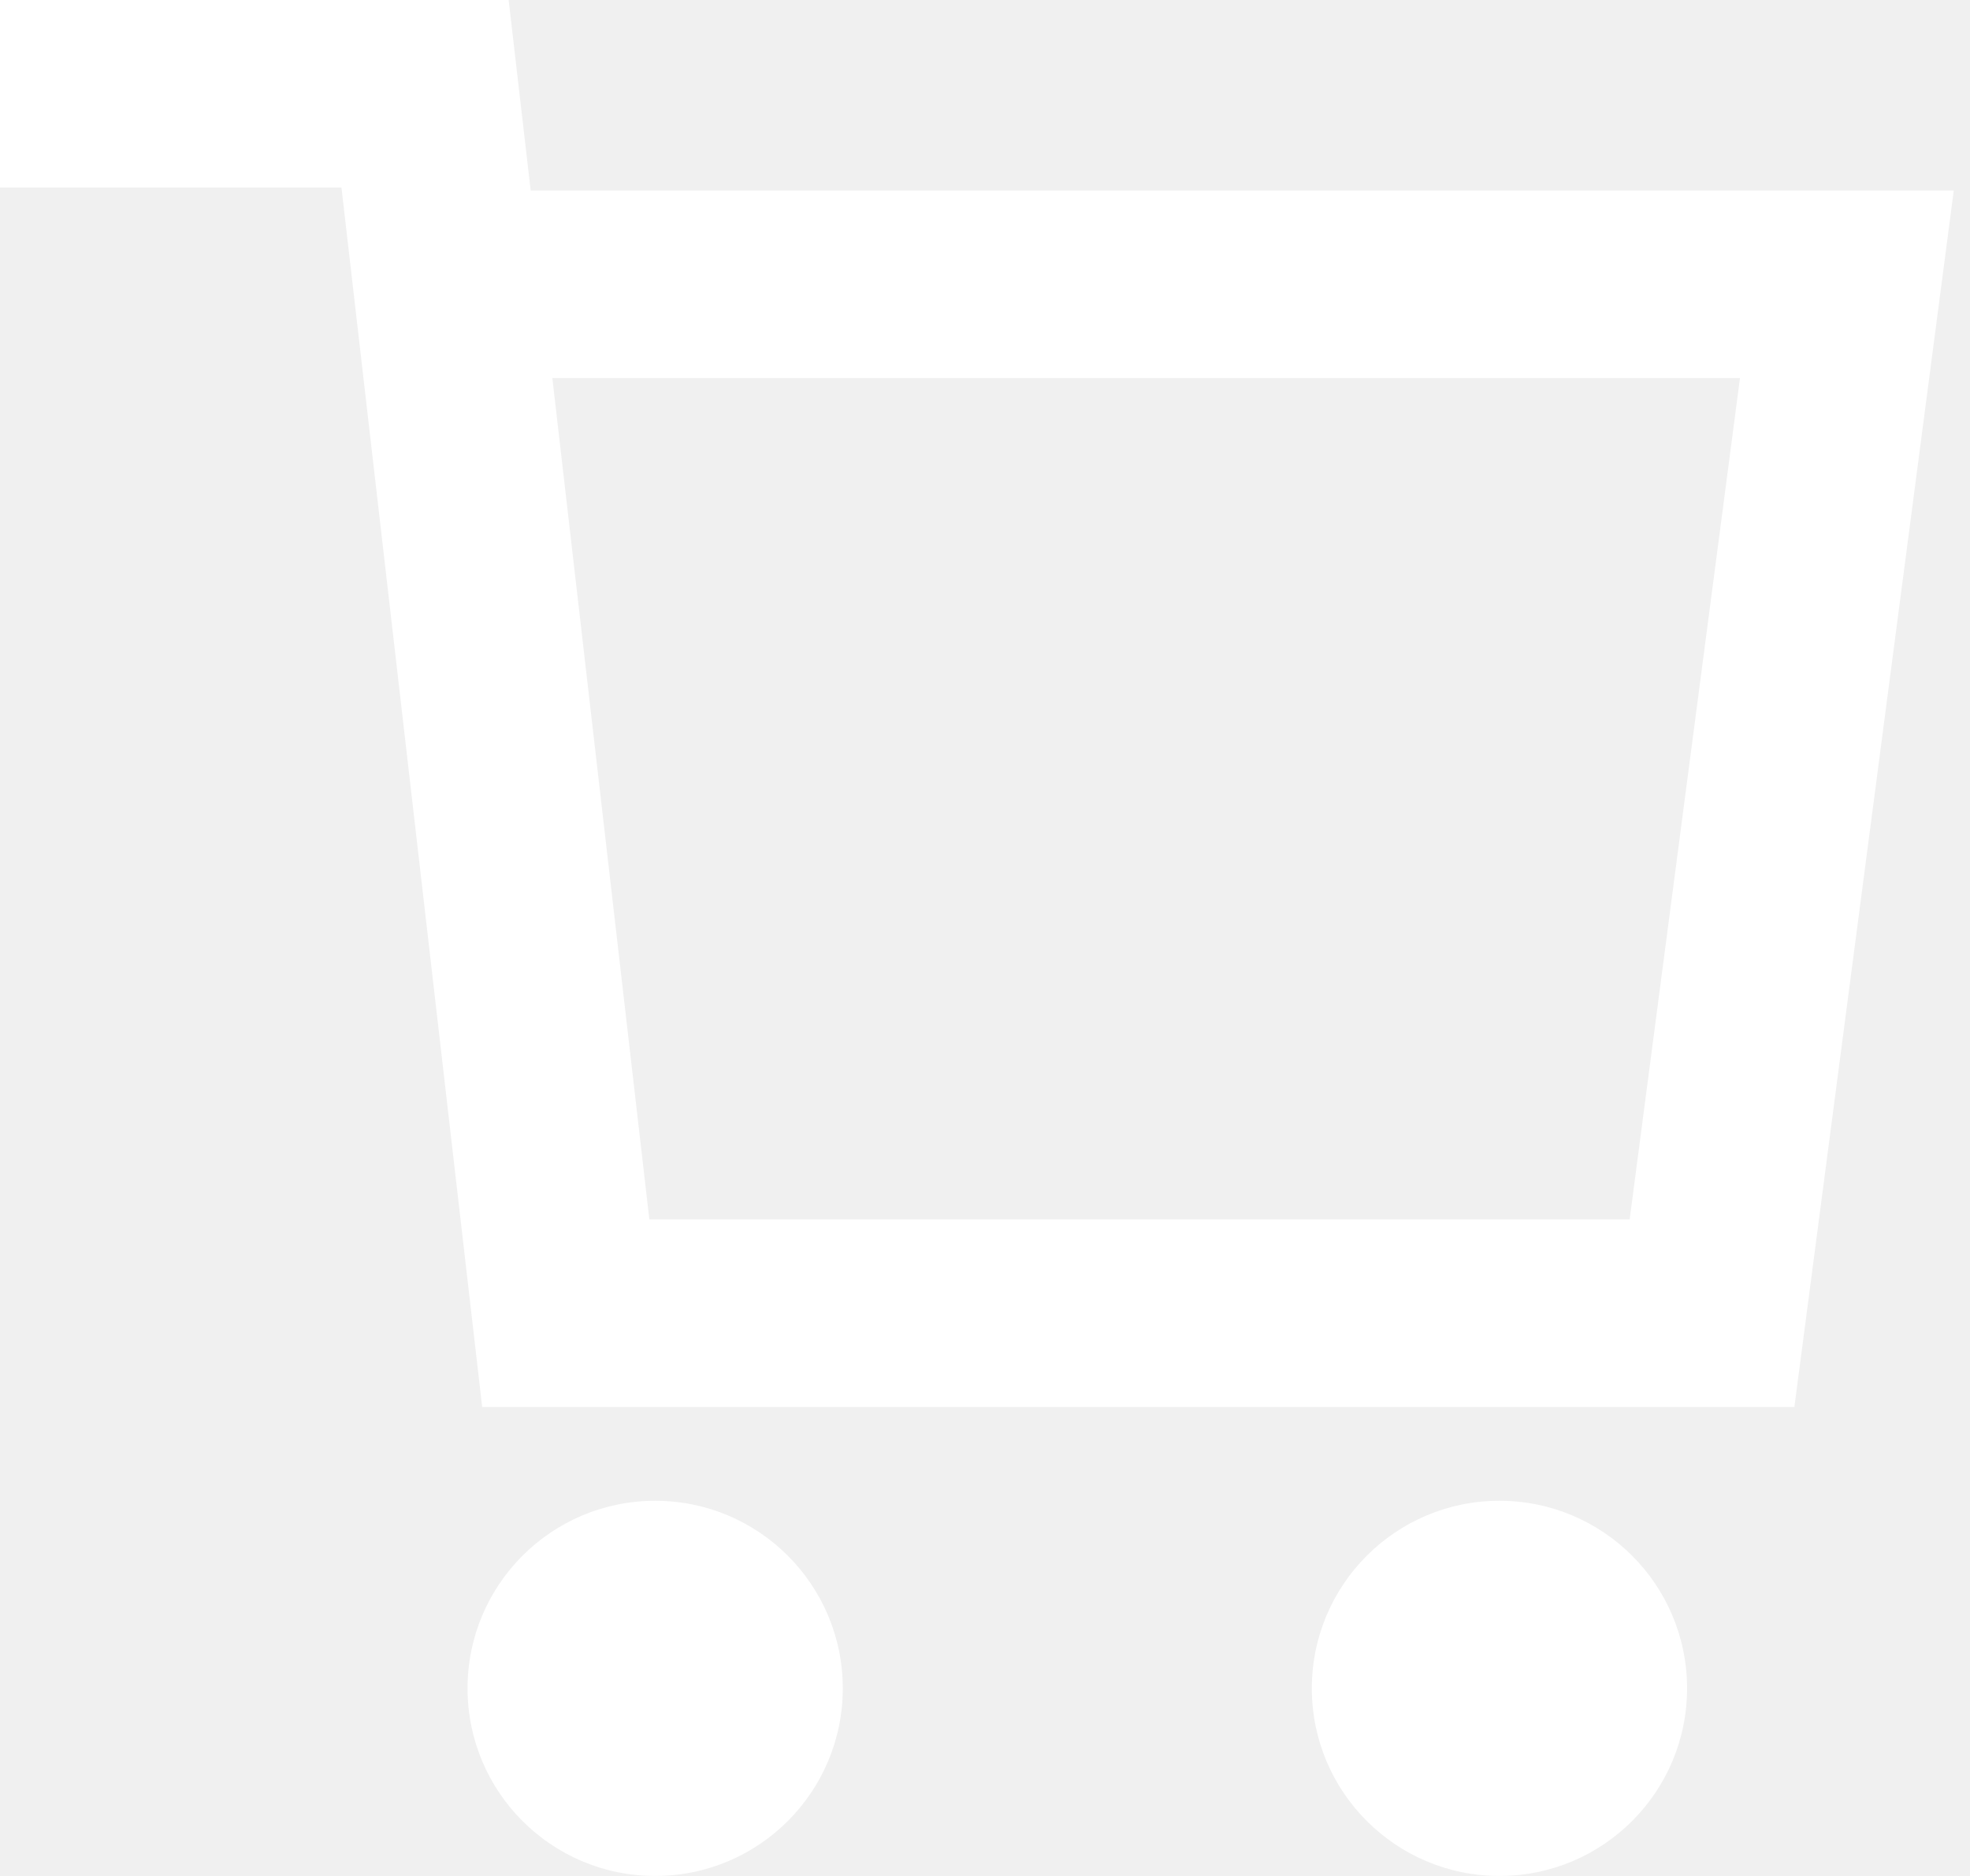
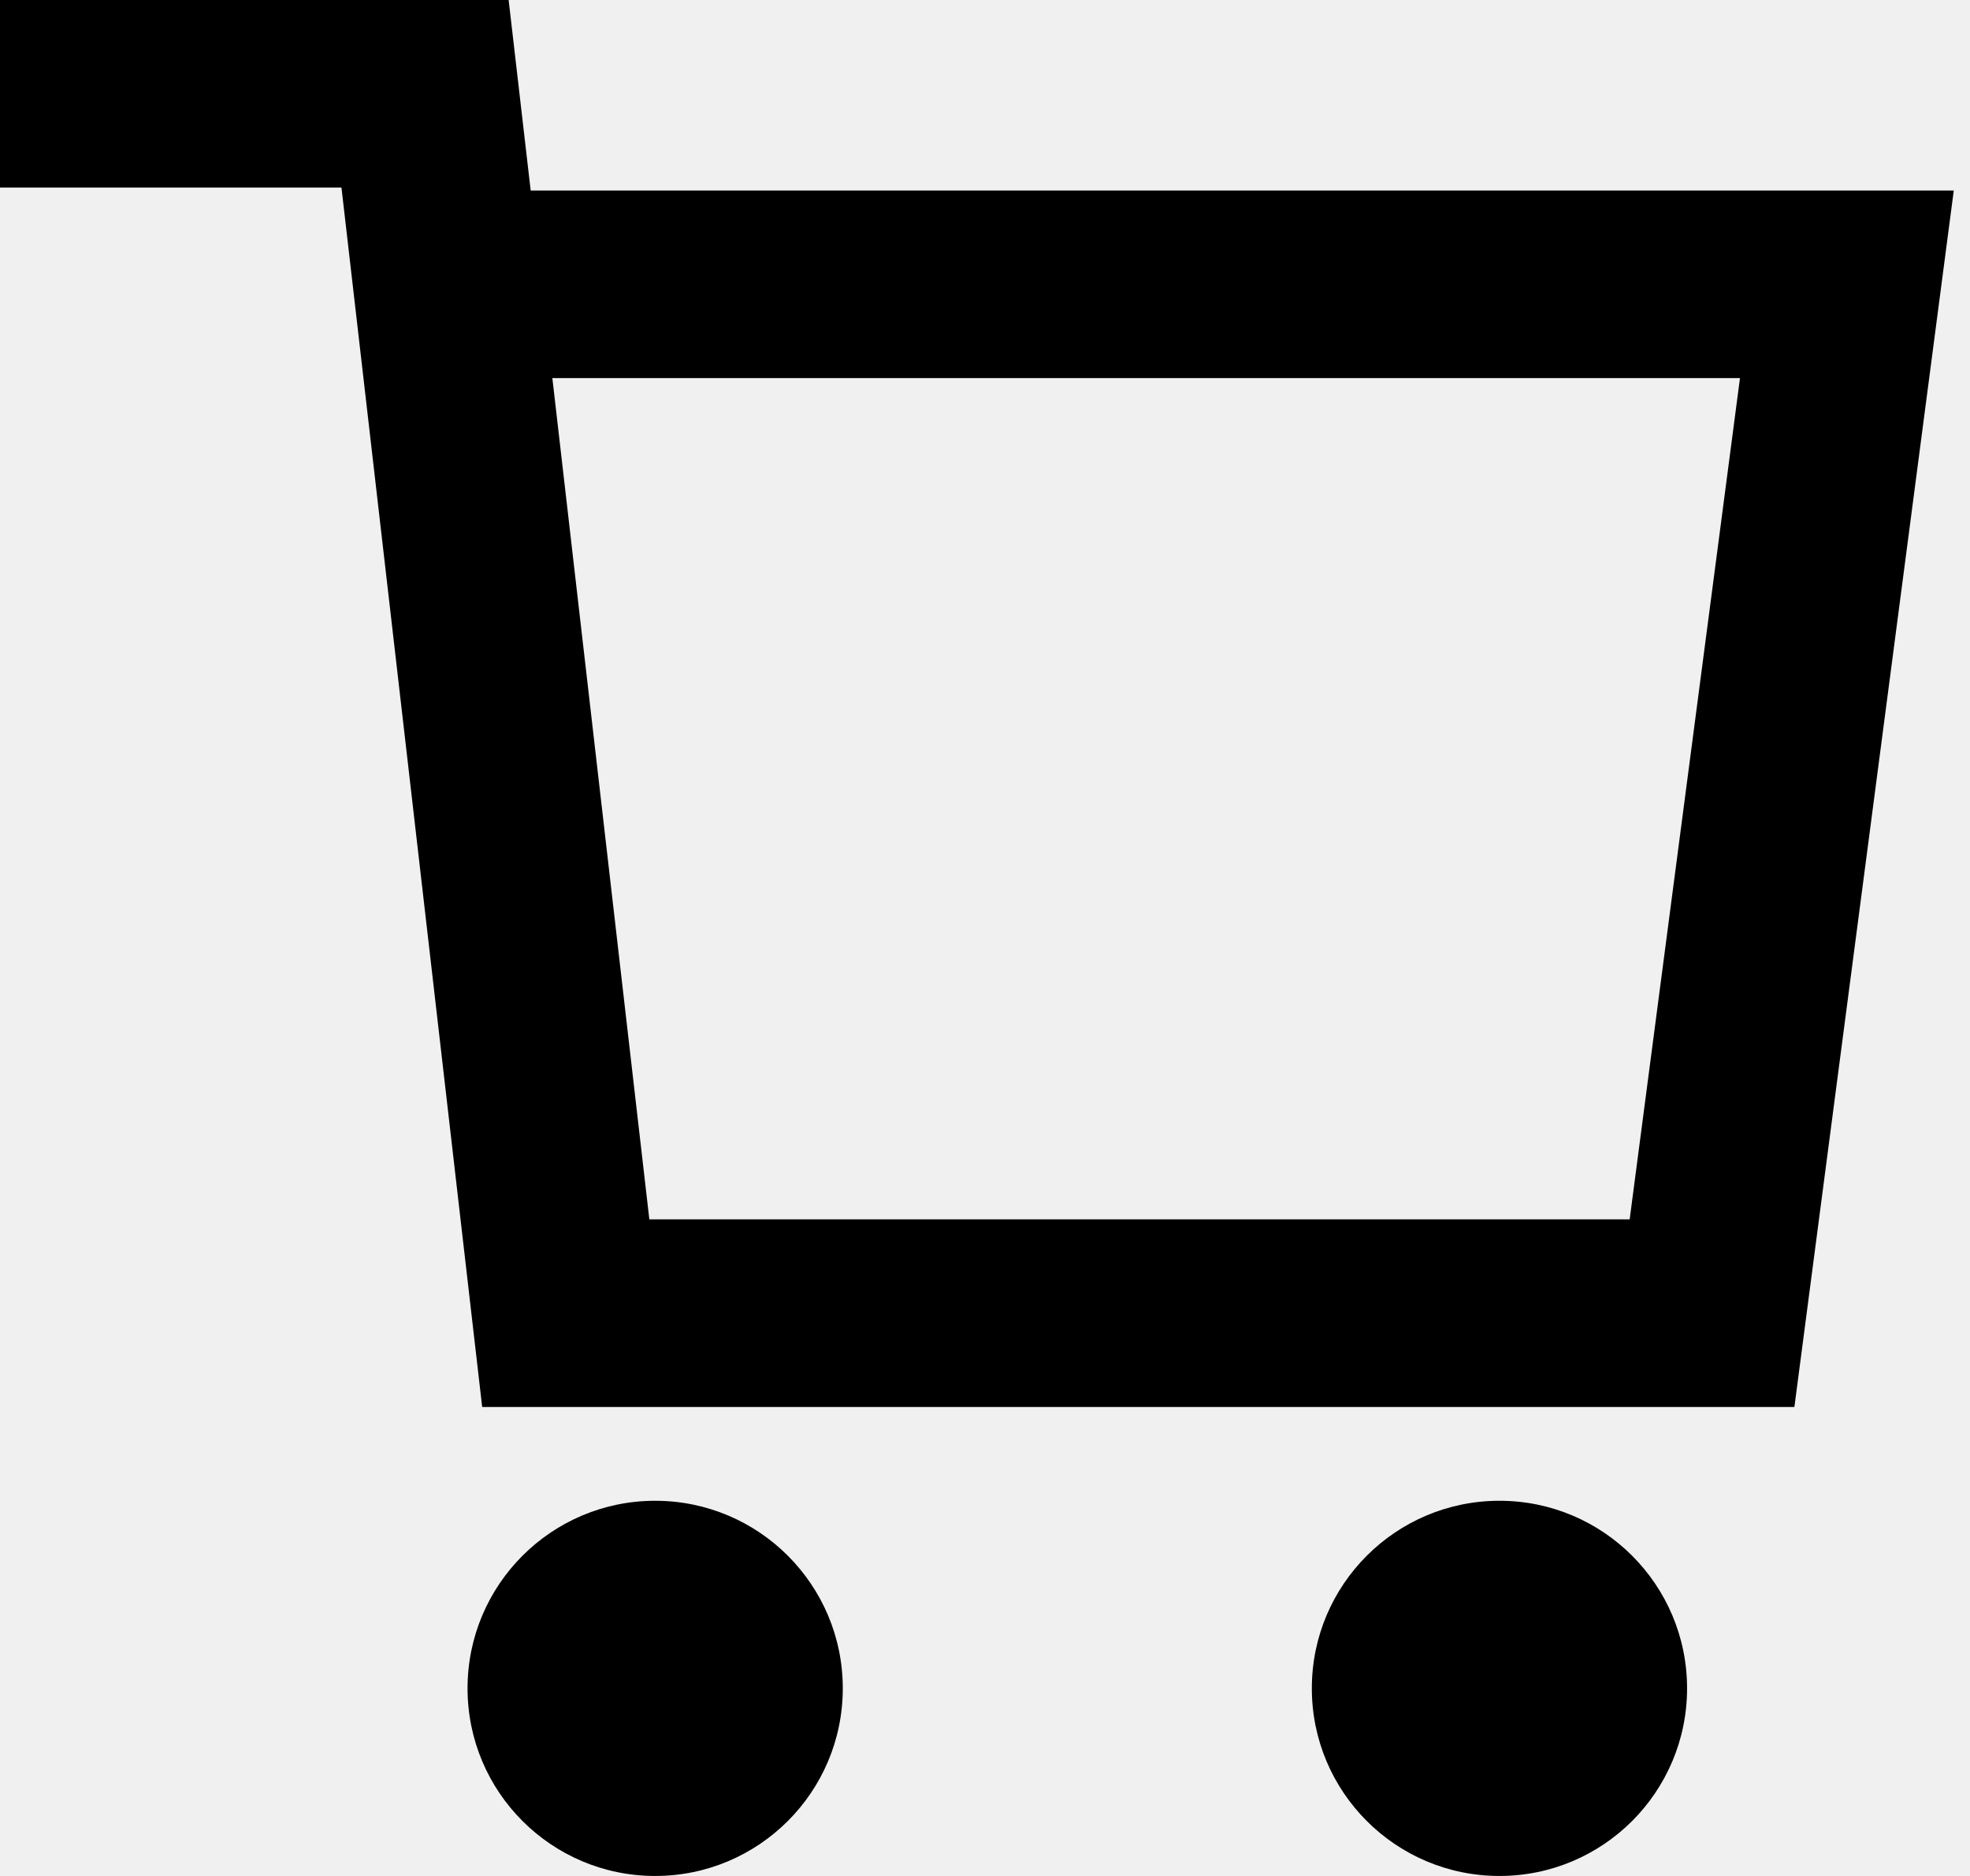
<svg xmlns="http://www.w3.org/2000/svg" version="1.1" id="Layer_1" x="0px" y="0px" width="21px" height="20px" viewBox="0 0 21 20" enable-background="new 0 0 21 20" xml:space="preserve">
  <g>
-     <path fill="#FFFFFF" d="M5.657,2.031L5.422,0H0v2h3.64l1.5,13h13.988l1.699-12.969H5.657z M17.372,13H6.922L5.888,4.031h12.66   L17.372,13z" />
-     <circle fill="#FFFFFF" cx="6.984" cy="18" r="2" />
-     <circle fill="#FFFFFF" cx="15.984" cy="18" r="2" />
+     <path d="M5.657,2.031L5.422,0H0v2h3.64l1.5,13h13.988l1.699-12.969H5.657z M17.372,13H6.922L5.888,4.031h12.66   L17.372,13z" />
+     <circle cx="6.984" cy="18" r="2" />
+     <circle cx="15.984" cy="18" r="2" />
  </g>
</svg>
